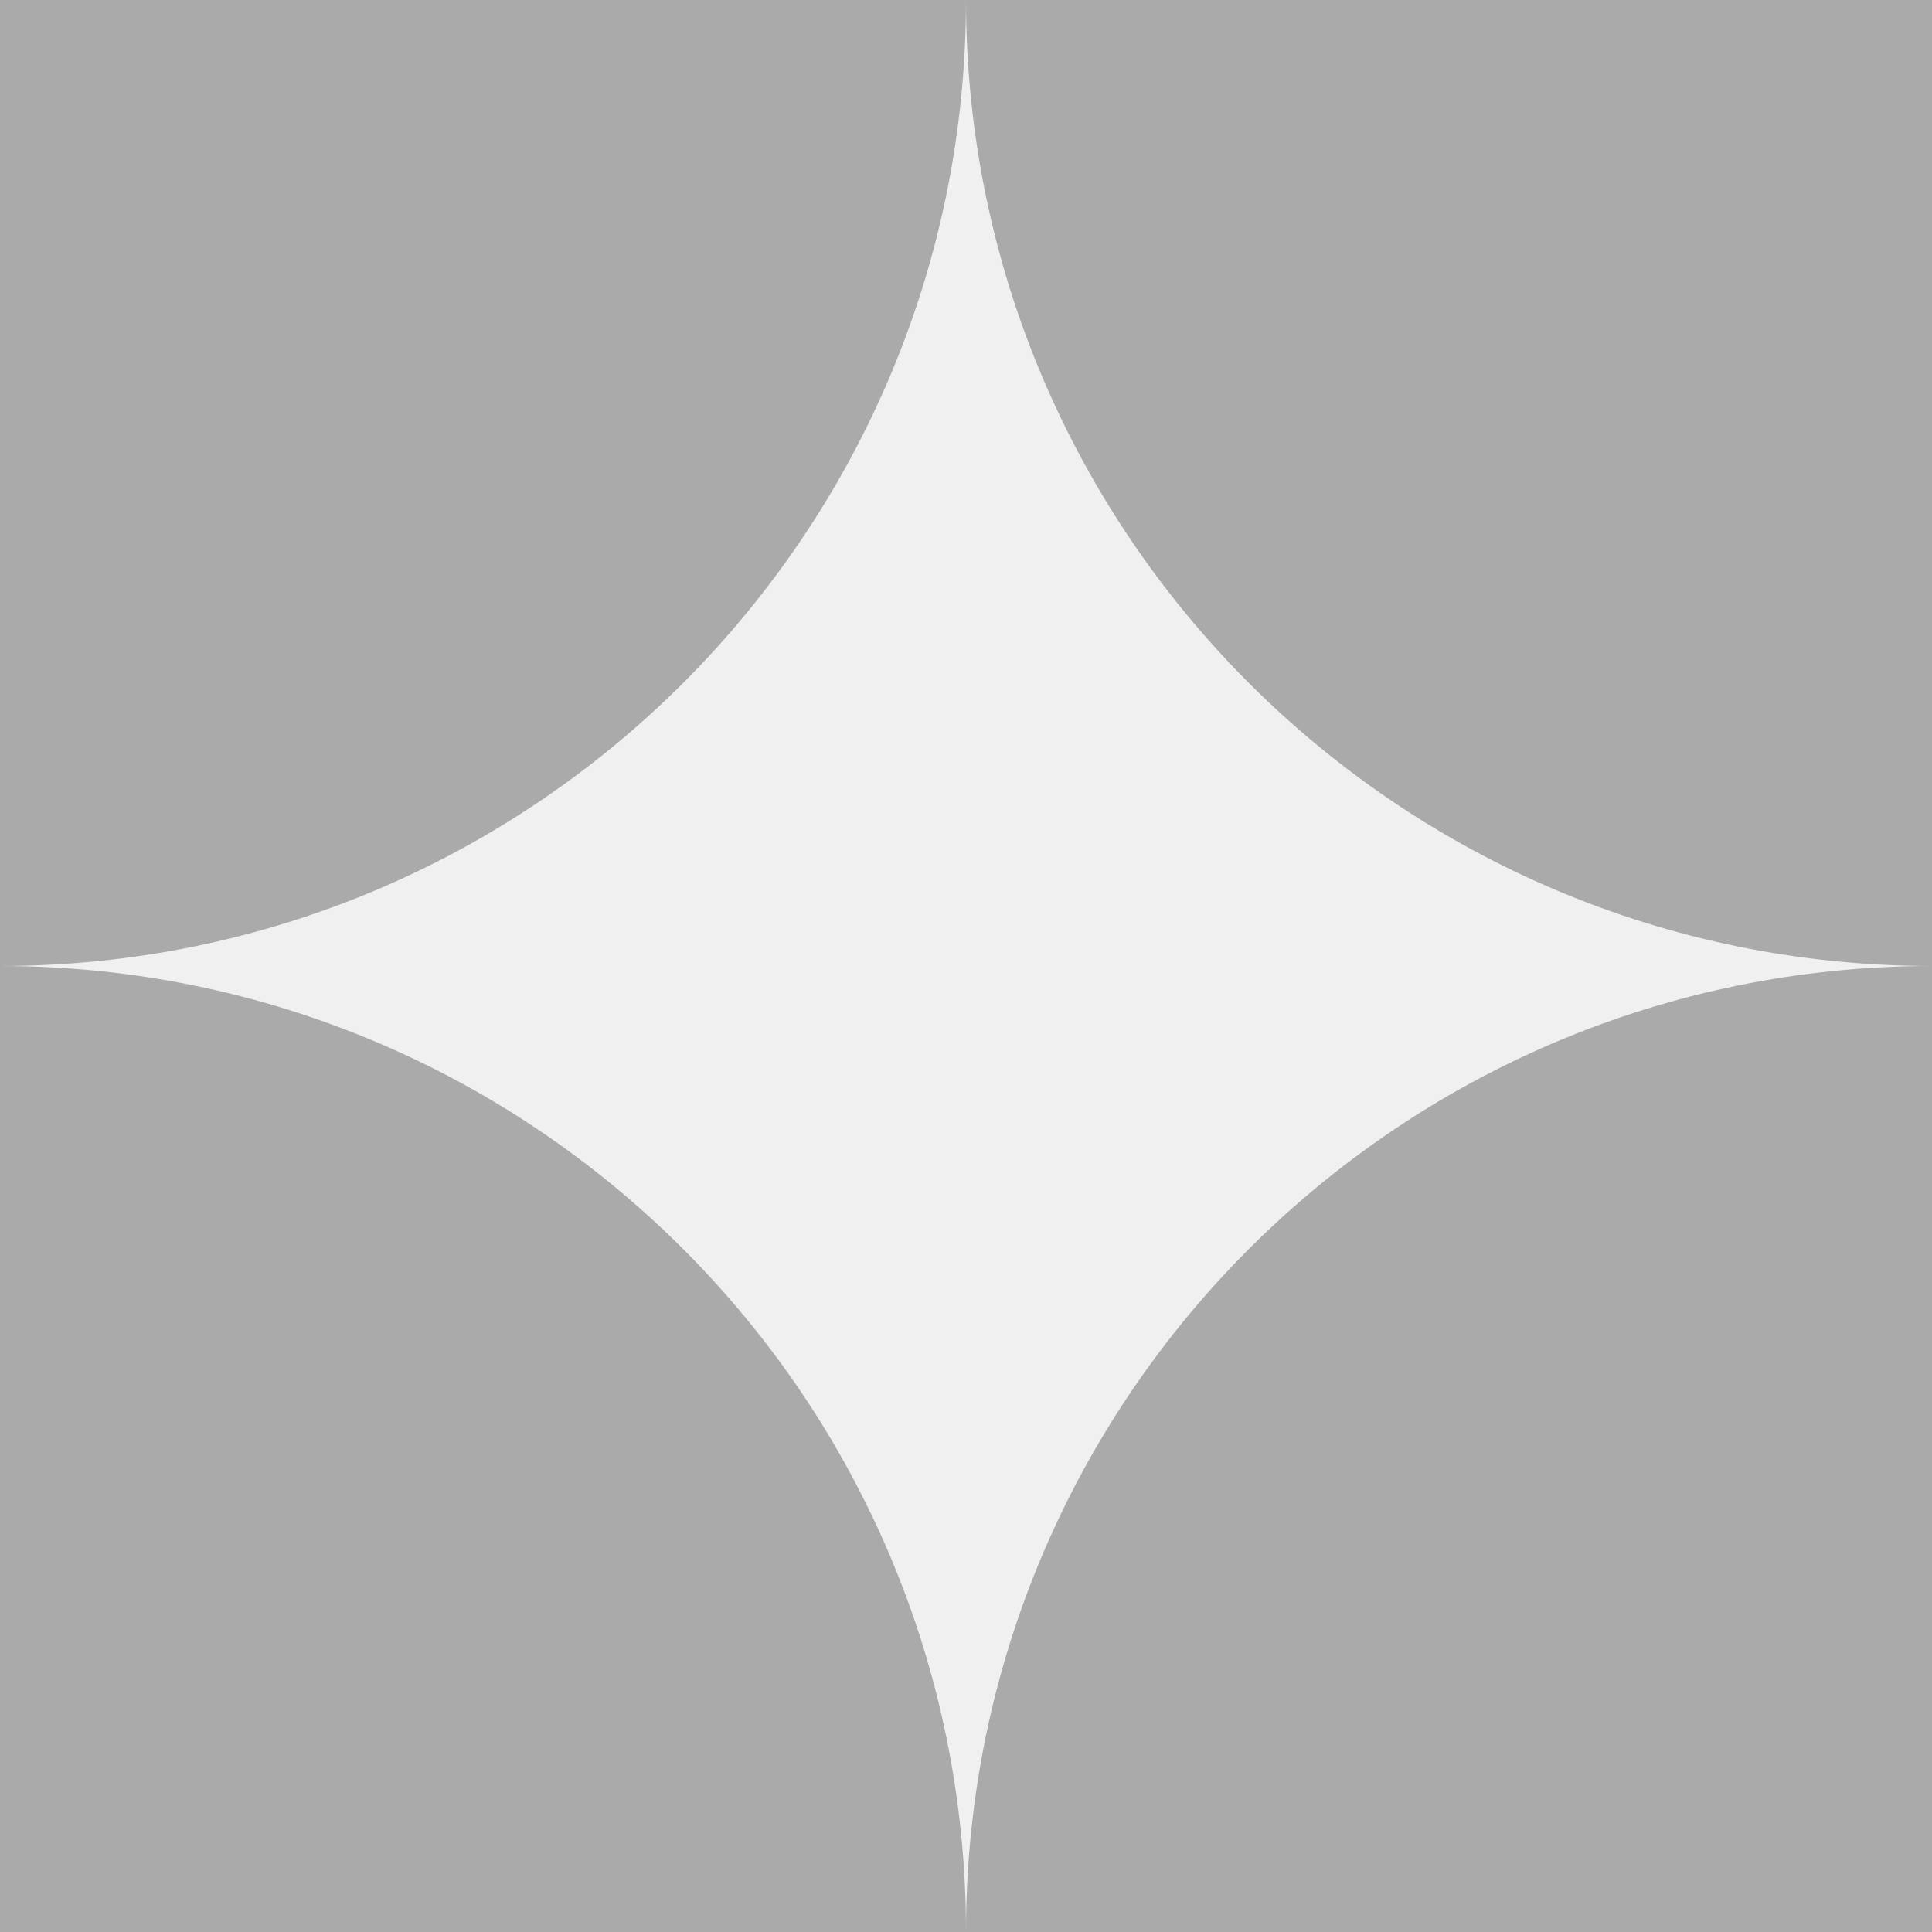
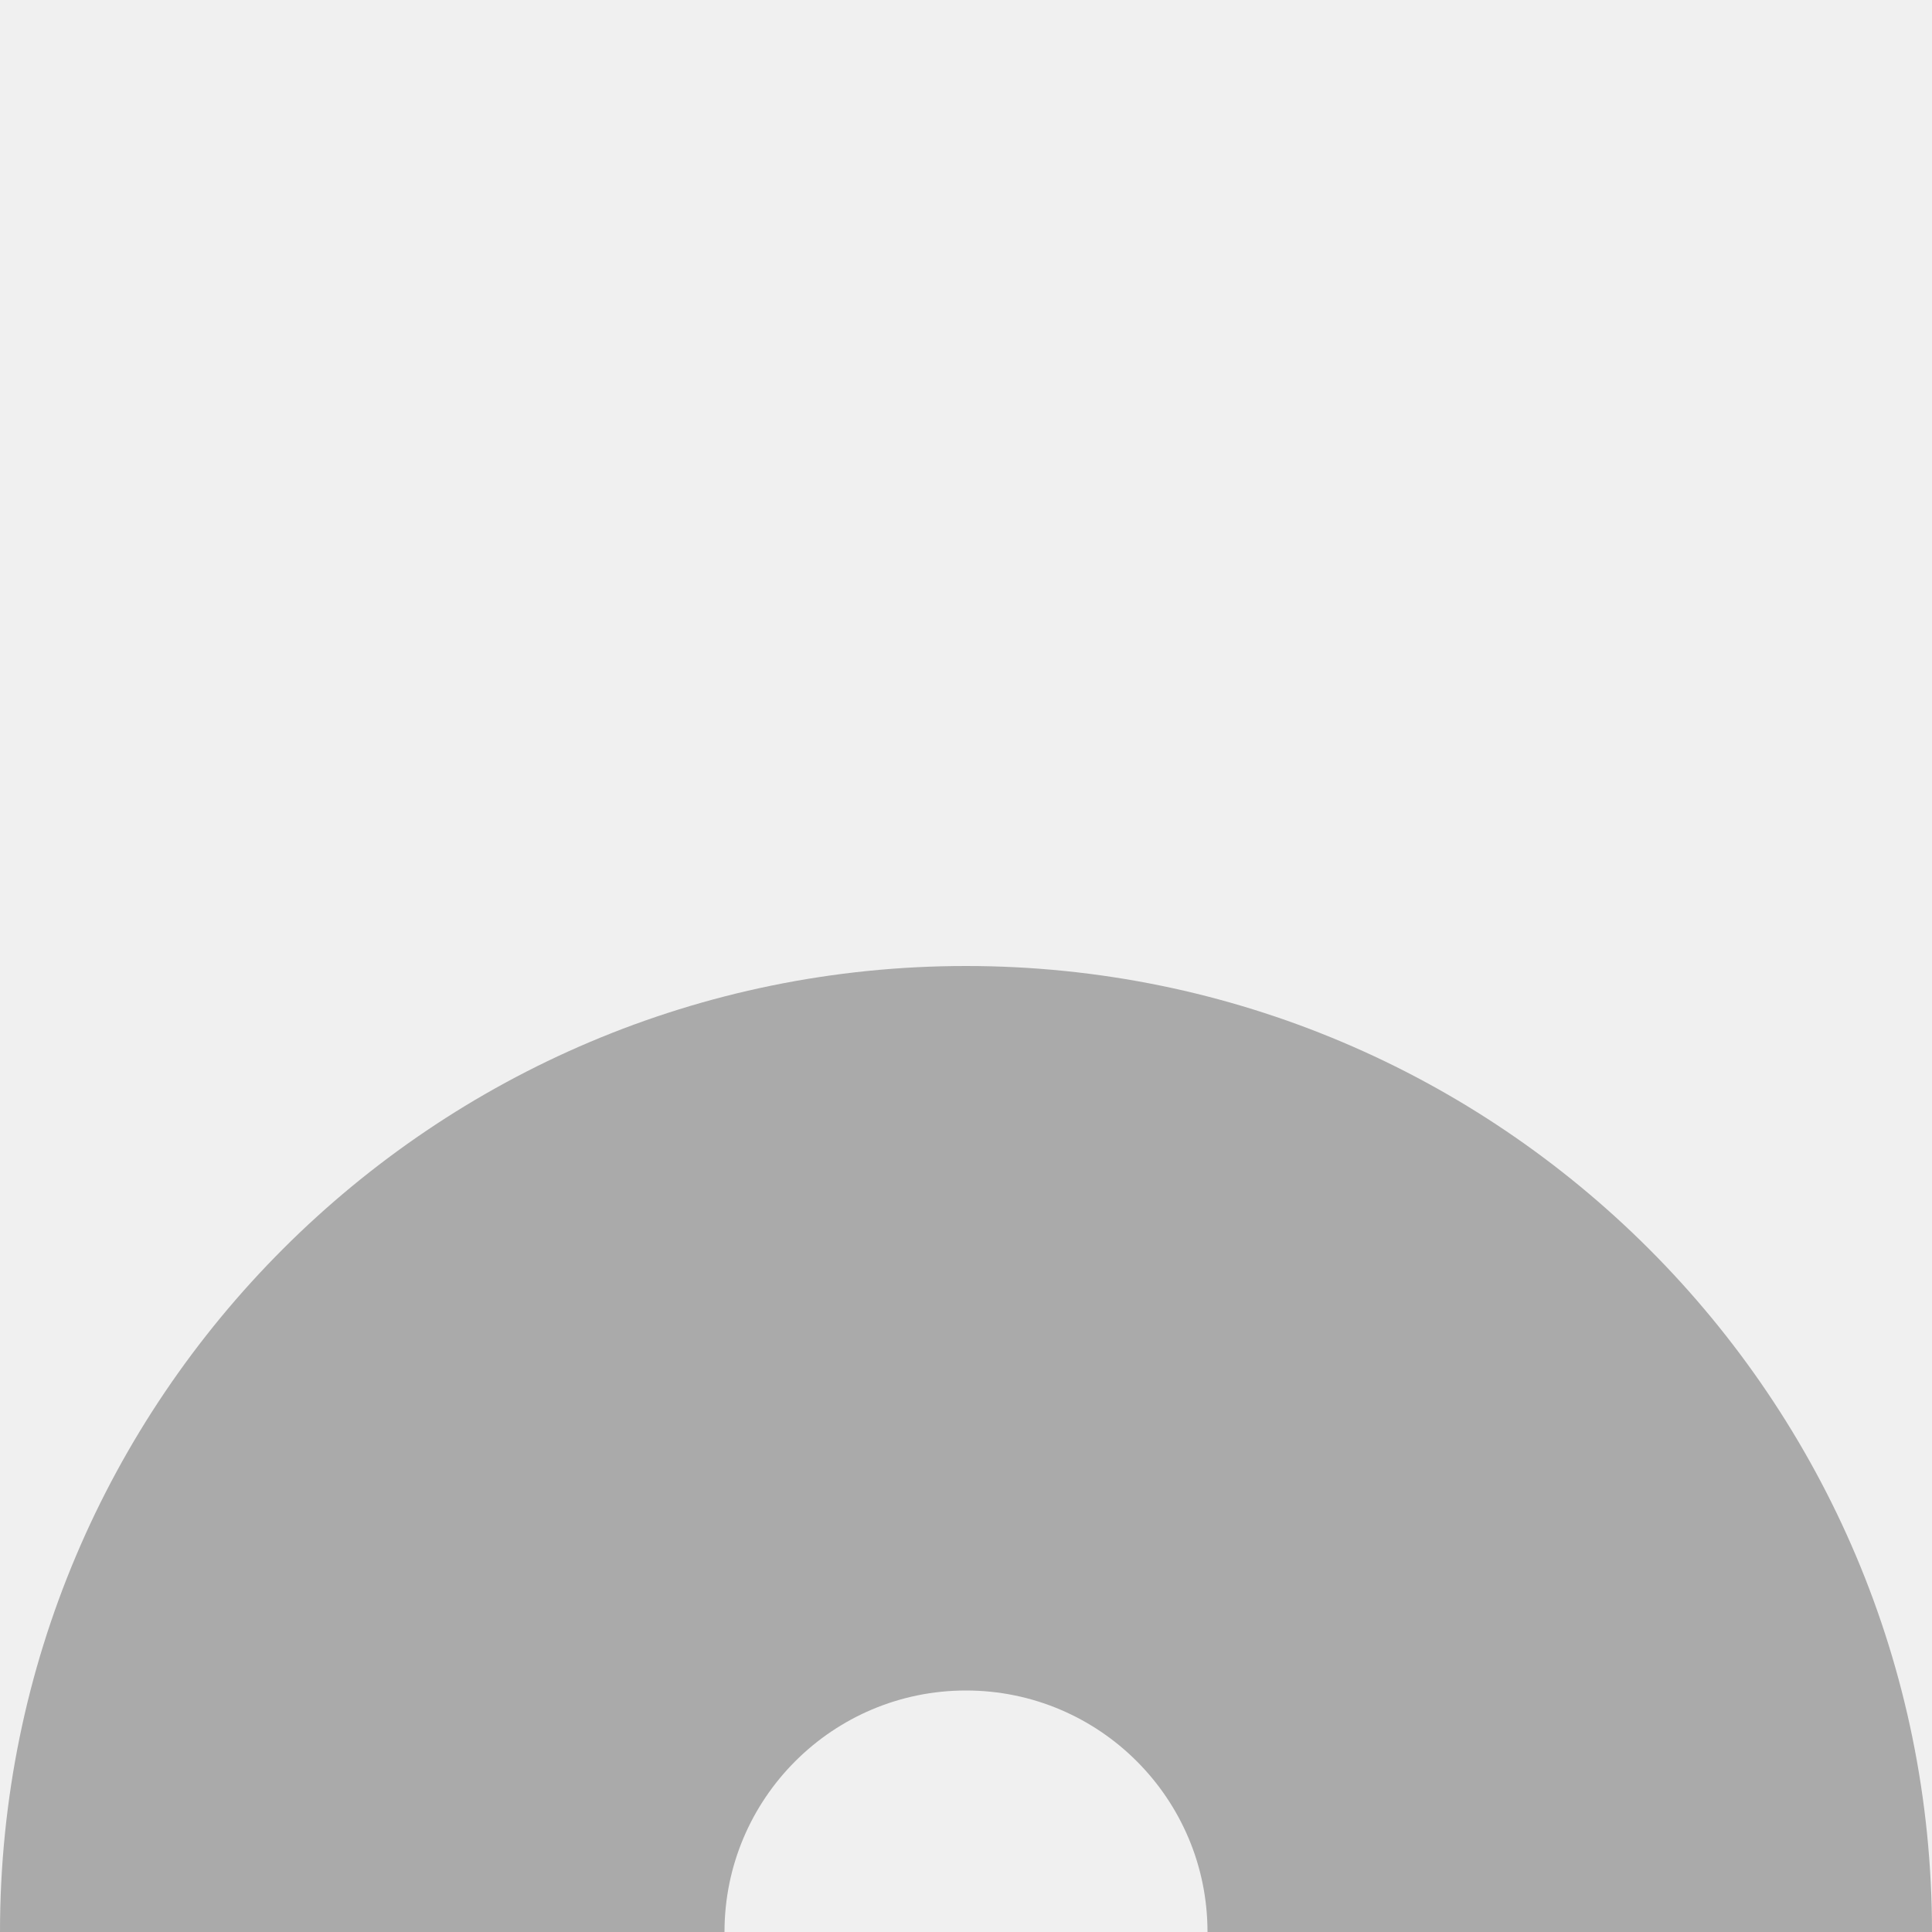
<svg xmlns="http://www.w3.org/2000/svg" version="1.1" id="layer1" x="0px" y="0px" viewBox="0 0 200 200" enable-background="new 0 0 200 200" xml:space="preserve">
  <g>
    <rect class="color1" fill="#FFFFFF" fill-opacity="0" width="200" height="200" />
-     <path class="color0" fill="#AAAAAA" d="M100,200h100V100C144.773,100,100,144.771,100,200z" />
-     <path class="color0" fill="#AAAAAA" d="M0,100v100h100C100,144.771,55.228,100,0,100z" />
-     <path class="color0" fill="#AAAAAA" d="M100,0H0v100C55.228,100,100,55.228,100,0z" />
-     <path class="color0" fill="#AAAAAA" d="M100,0c0,55.228,44.773,100,100,100V0H100z" />
+     <path class="color0" fill="#AAAAAA" d="M100,100C44.784,100,0,144.782,0,200h75c0-13.805,11.196-25,25-25c13.805,0,25,11.195,25,25h75  C200,144.782,155.218,100,100,100z" />
  </g>
</svg>
